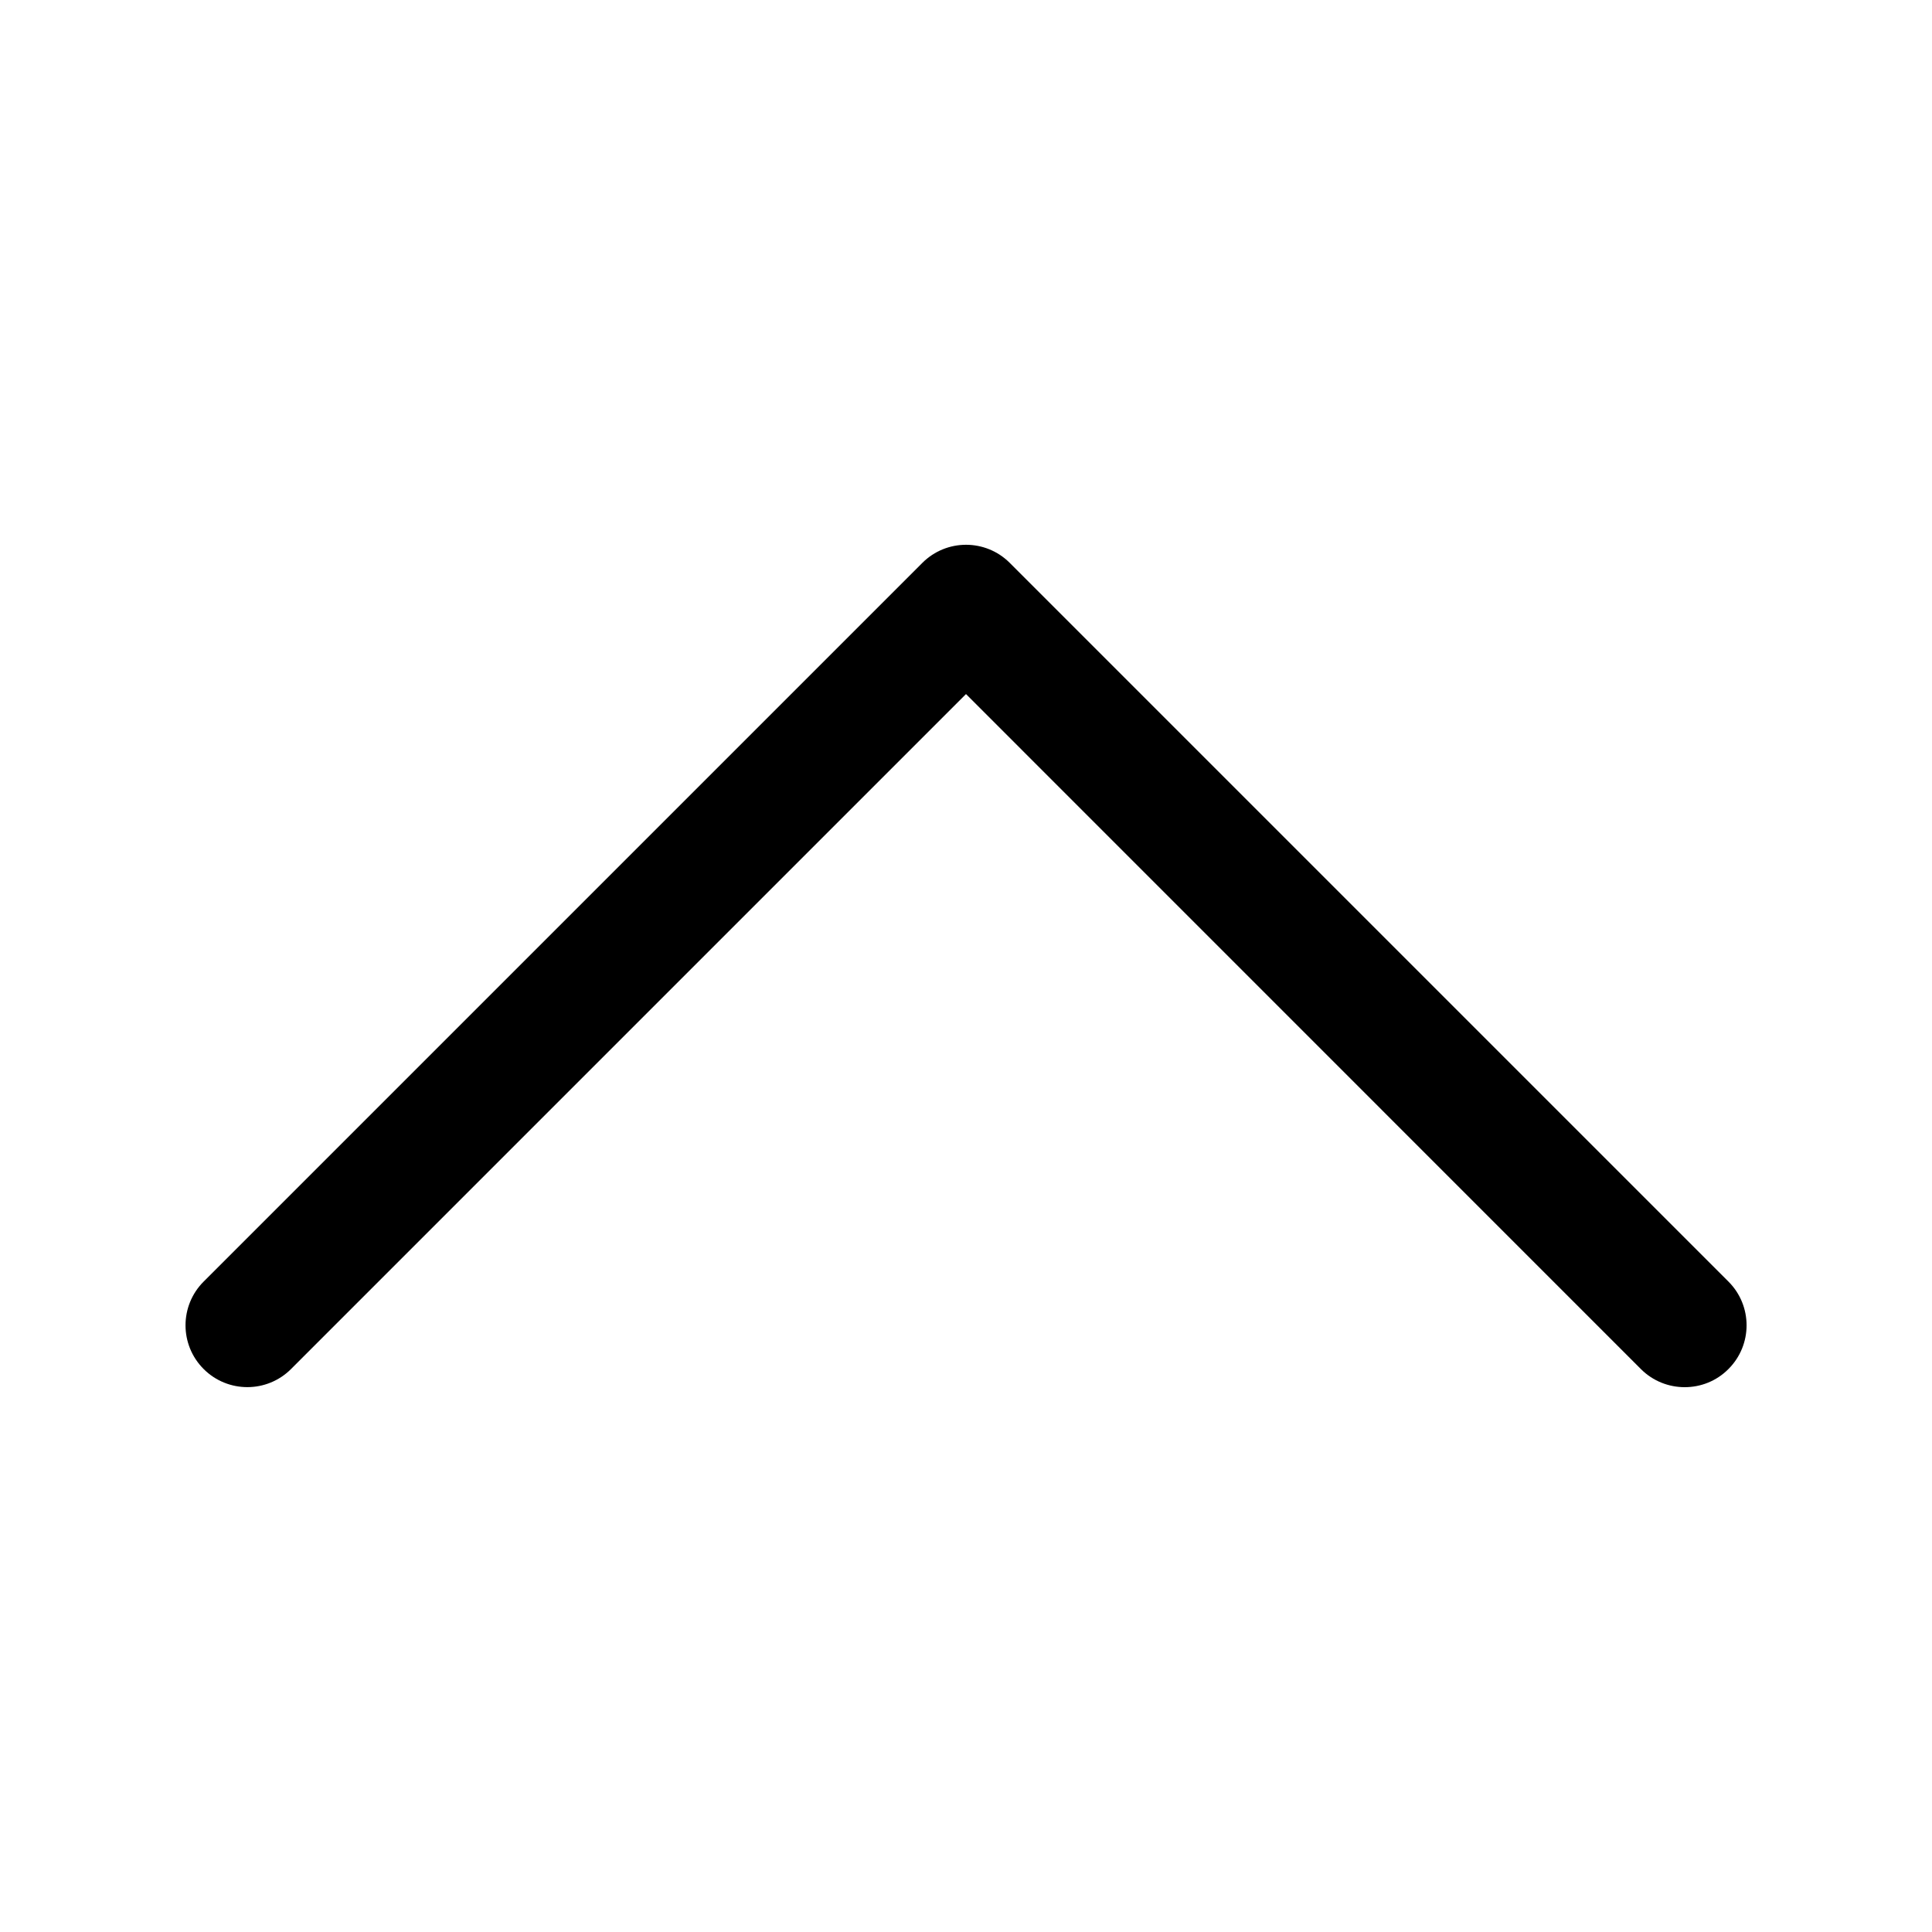
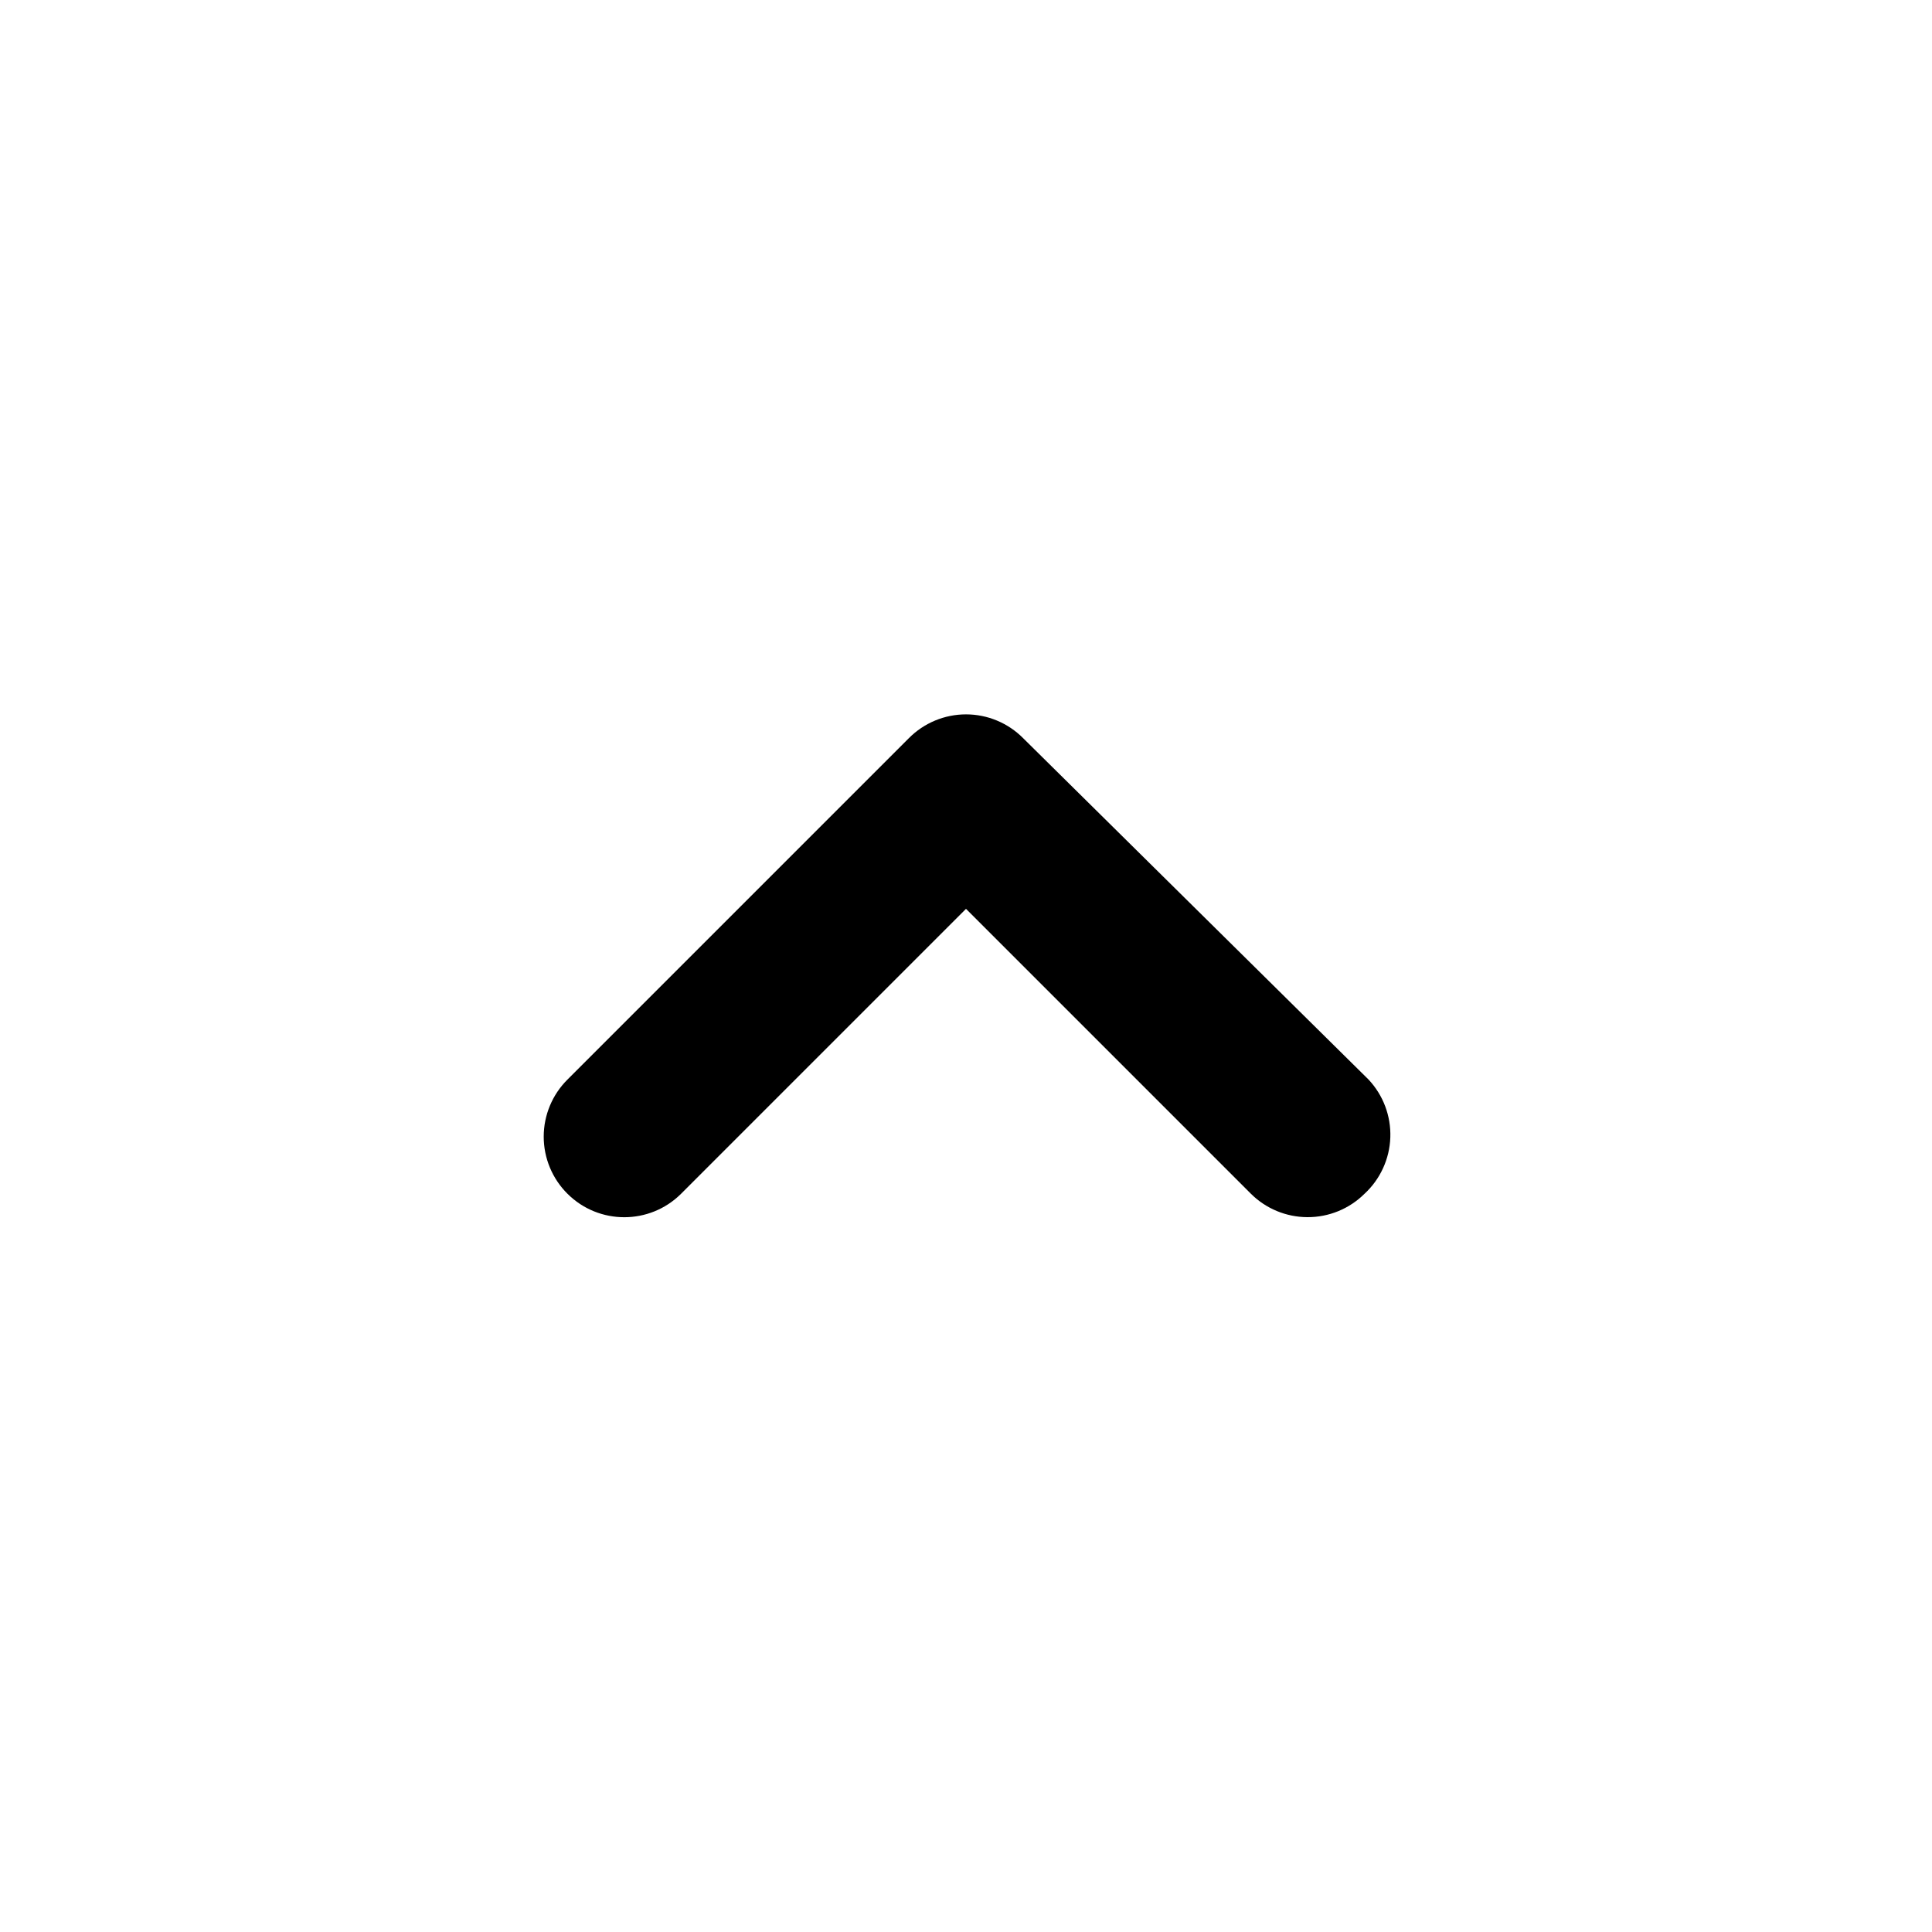
- <svg xmlns="http://www.w3.org/2000/svg" enable-background="new 0 0 2000 2000" viewBox="0 0 2000 2000" id="chevron-up">
-   <path d="M1744,1436c-16.4,0-32.8-6.2-45.3-18.7L1000,718.5l-698.7,698.7c-25,25-65.5,25-90.5,0c-25-25-25-65.5,0-90.5l744-744c25-25,65.5-25,90.5,0l744,744c25,25,25,65.5,0,90.5C1776.8,1429.8,1760.4,1436,1744,1436z" fill="currentColor" />
+ <svg xmlns="http://www.w3.org/2000/svg" viewBox="0 0 24 24">
+   <path d="M17,13.41,12.71,9.17a1,1,0,0,0-1.42,0L7.05,13.41a1,1,0,0,0,0,1.42,1,1,0,0,0,1.41,0L12,11.29l3.54,3.54a1,1,0,0,0,.7.29,1,1,0,0,0,.71-.29A1,1,0,0,0,17,13.41Z" />
</svg>
